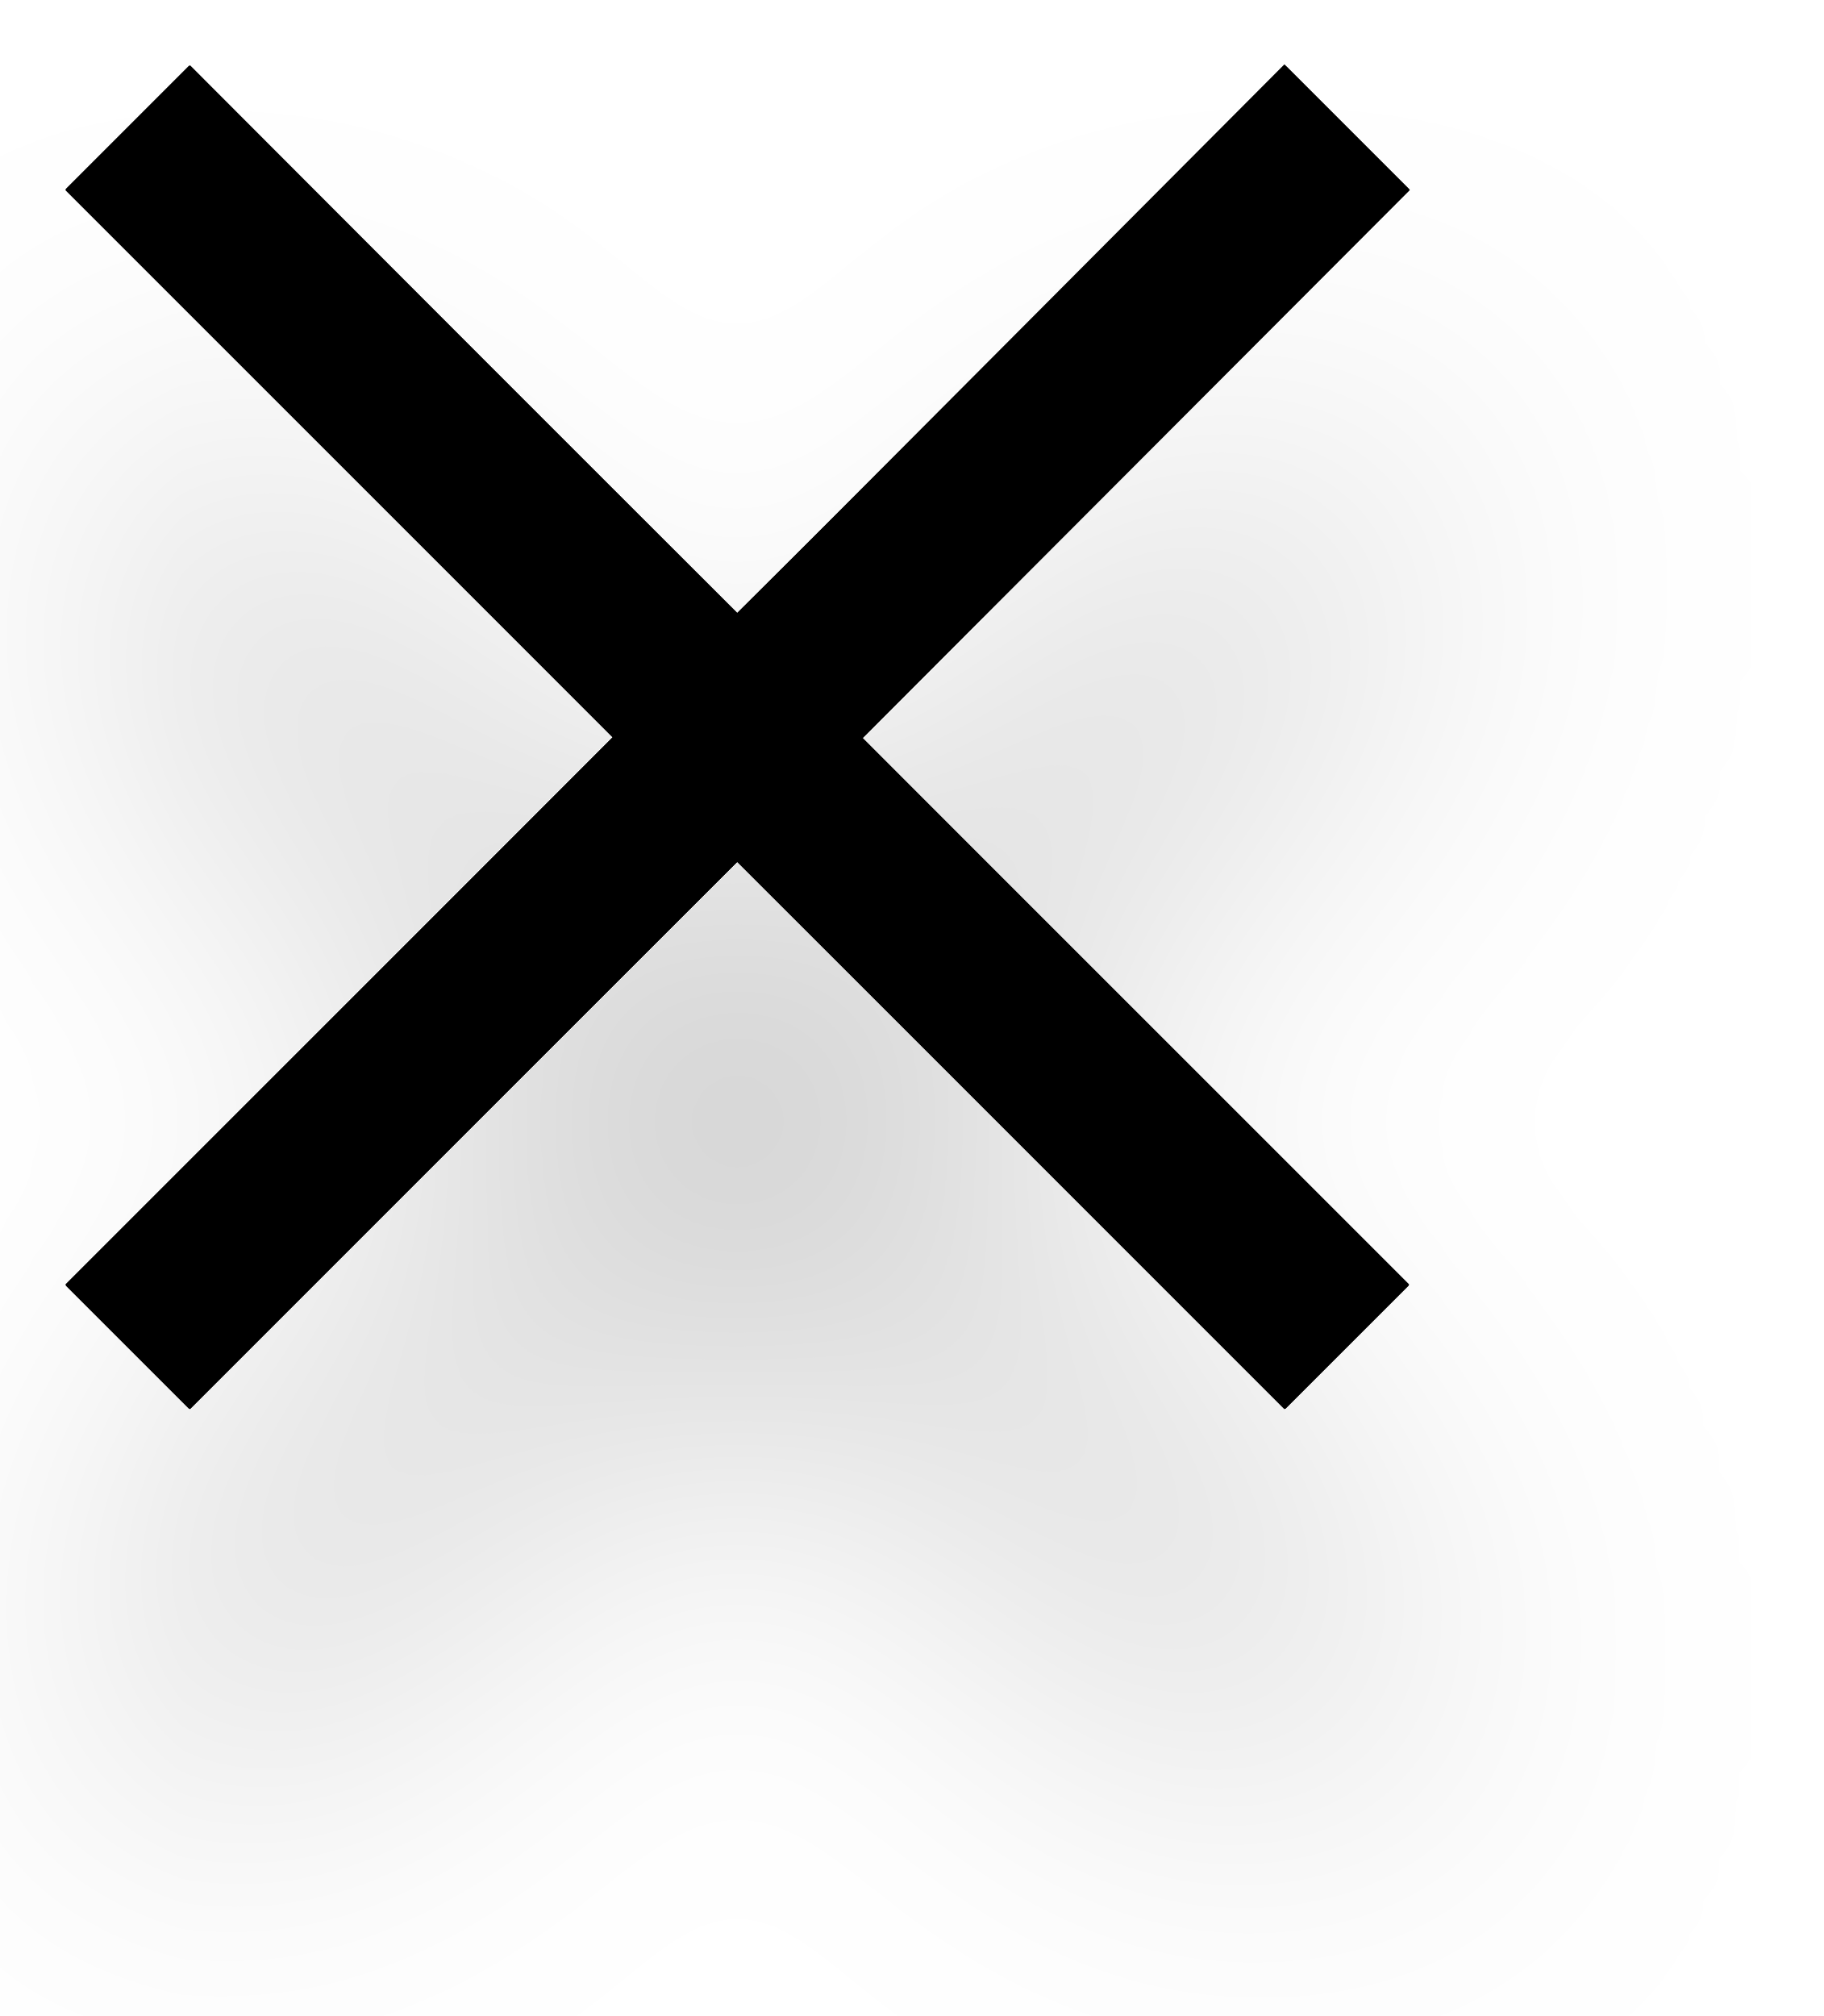
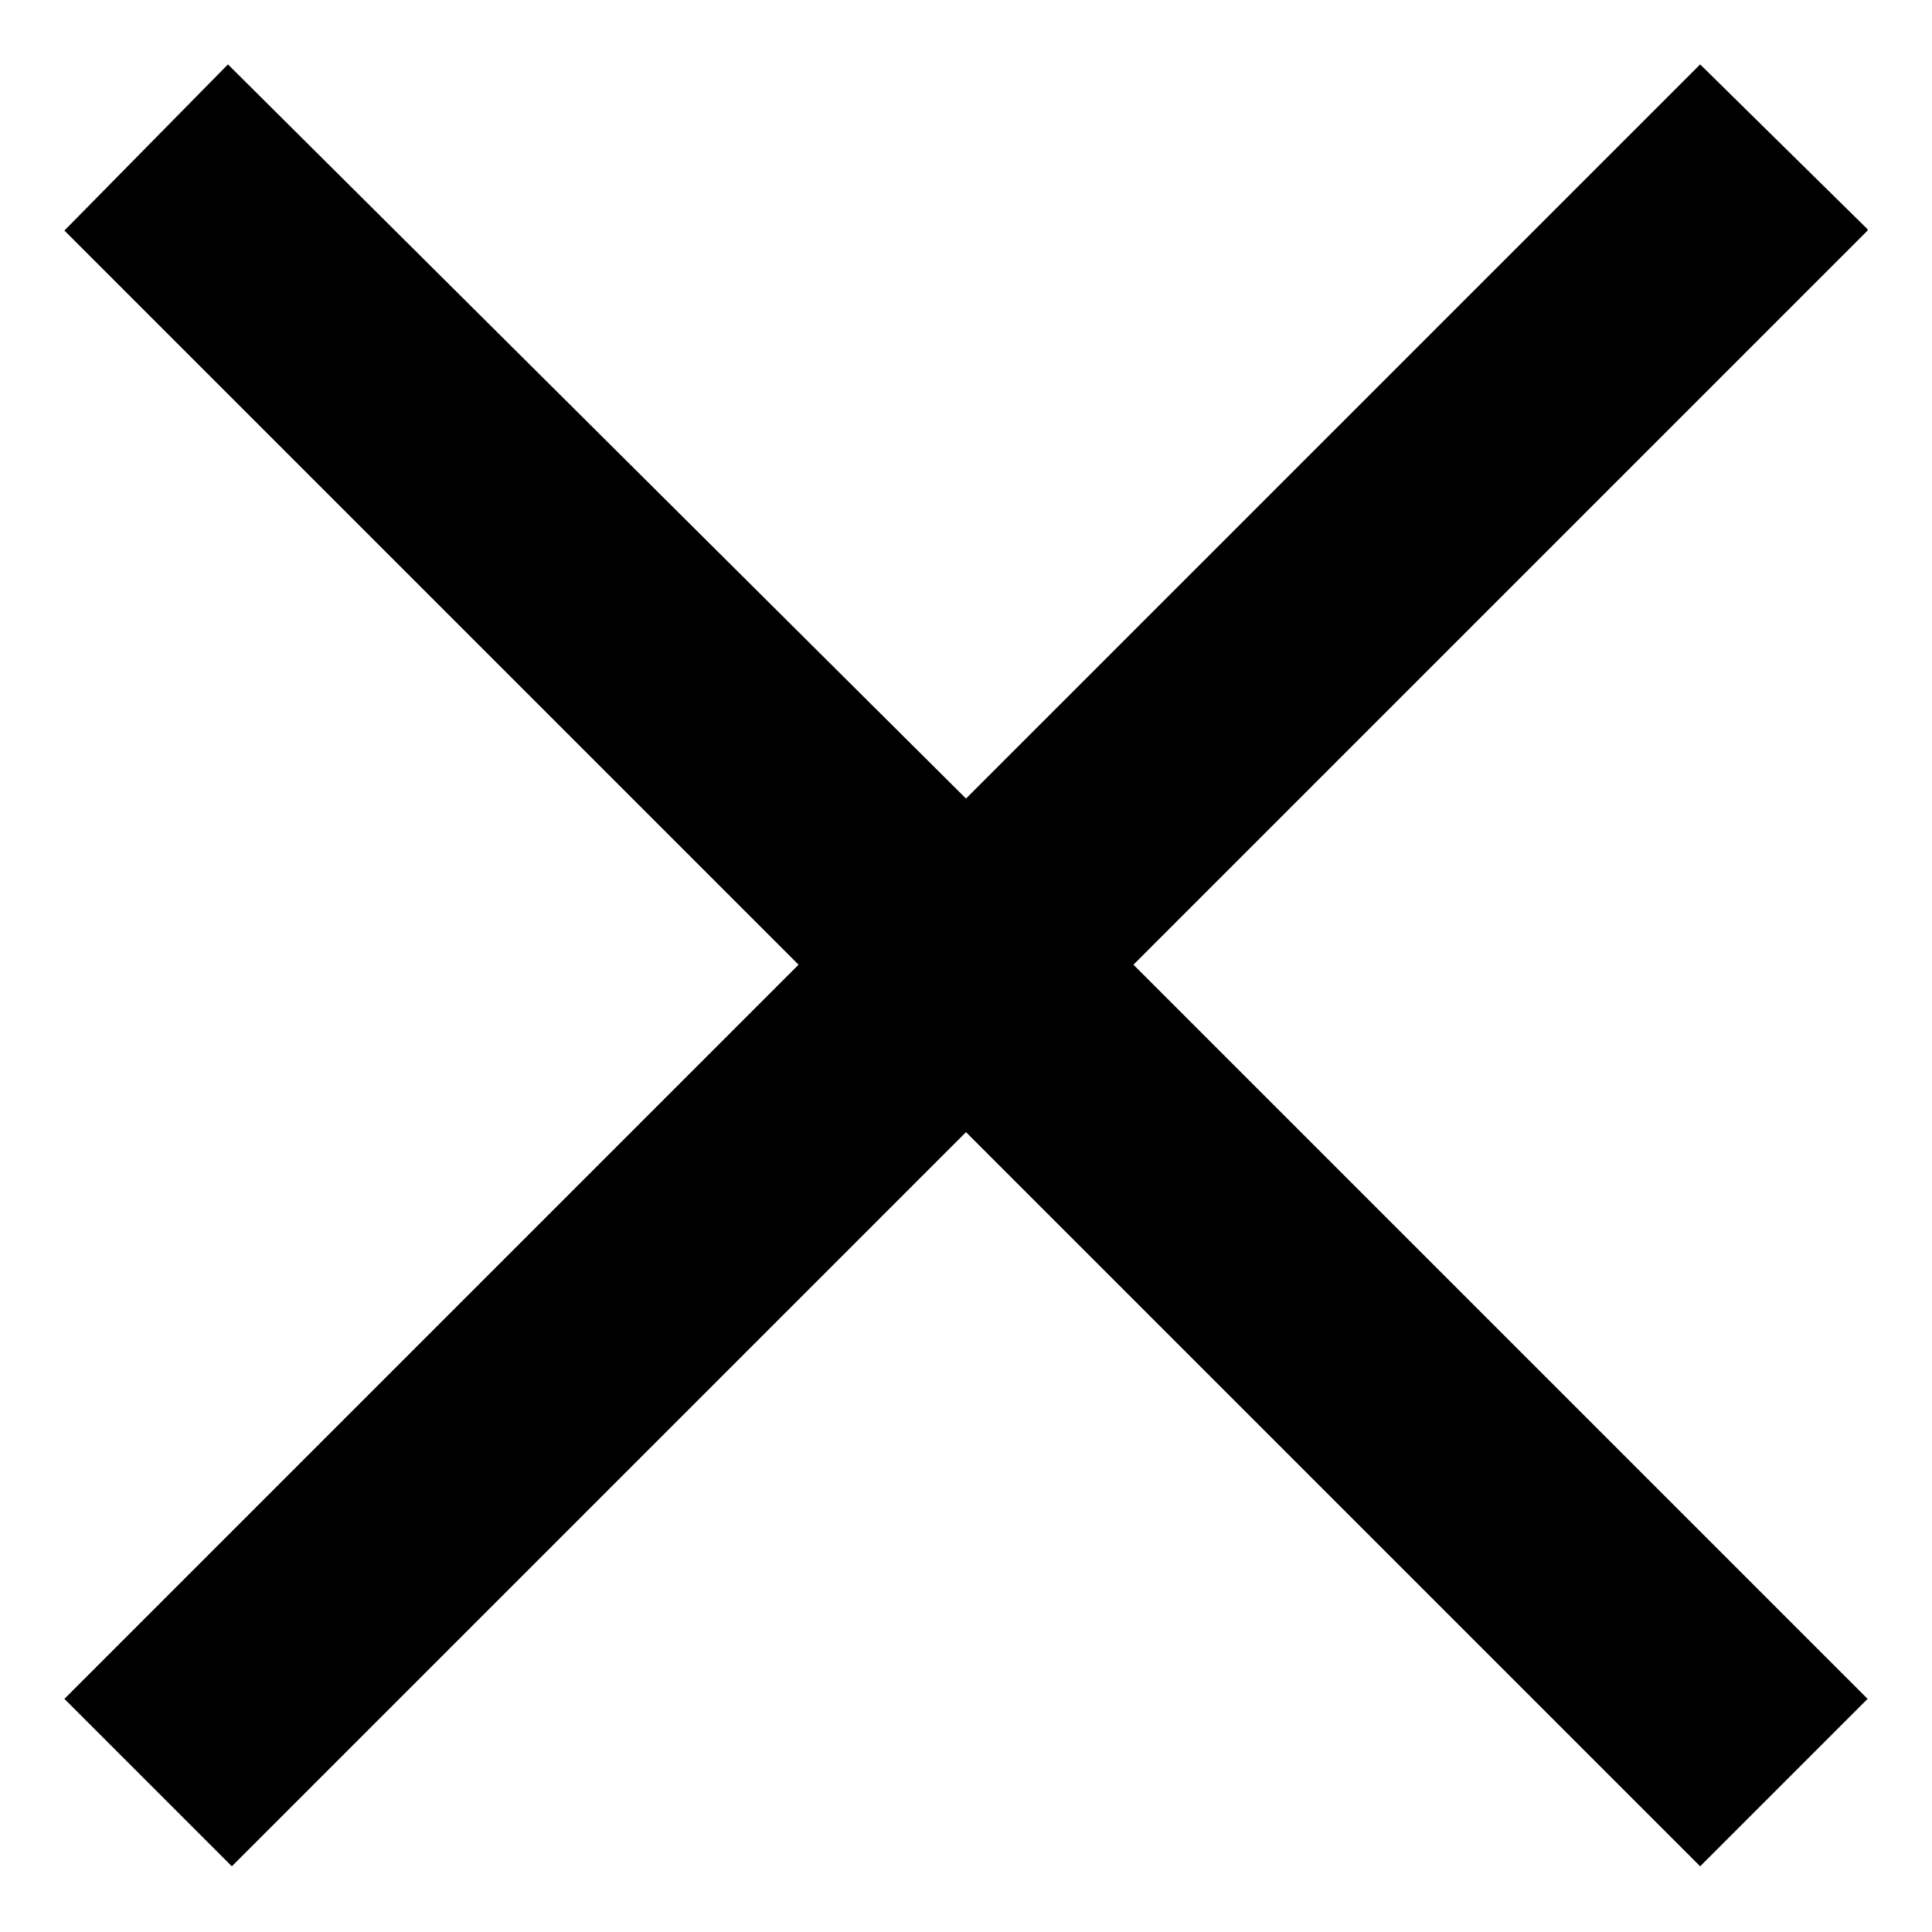
- <svg xmlns="http://www.w3.org/2000/svg" width="19" height="21" fill="none" viewBox="0 0 19 21">
-   <g filter="url(#a)">
-     <path fill="#000" d="m14.68 1.97-1.3-1.3-5.7 5.72L1.98.68l-1.3 1.3 5.7 5.7-5.7 5.7 1.3 1.3 5.7-5.7 5.7 5.7 1.3-1.3-5.7-5.7 5.7-5.7Z" />
-     <path stroke="#000" d="m8.62 8.03 5.35 5.36-.58.58-5.36-5.35-.35-.36-.35.36-5.36 5.35-.58-.58 5.35-5.36.35-.35-.35-.35-5.35-5.36.58-.58 5.36 5.35.35.35.35-.35L13.4 1.4l.58.58-5.35 5.36-.36.35.36.35Z" />
-   </g>
-   <defs>
-     <filter id="a" width="22" height="22" x="-3.32" y=".68" color-interpolation-filters="sRGB" filterUnits="userSpaceOnUse">
-       <feFlood flood-opacity="0" result="BackgroundImageFix" />
-       <feColorMatrix in="SourceAlpha" result="hardAlpha" values="0 0 0 0 0 0 0 0 0 0 0 0 0 0 0 0 0 0 127 0" />
-       <feOffset dy="4" />
-       <feGaussianBlur stdDeviation="2" />
-       <feComposite in2="hardAlpha" operator="out" />
-       <feColorMatrix values="0 0 0 0 0 0 0 0 0 0 0 0 0 0 0 0 0 0 0.25 0" />
-       <feBlend in2="BackgroundImageFix" result="effect1_dropShadow_81902_332" />
-       <feBlend in="SourceGraphic" in2="effect1_dropShadow_81902_332" result="shape" />
-     </filter>
-   </defs>
+ <svg xmlns="http://www.w3.org/2000/svg" width="15" height="15" fill="none" viewBox="0 0 15 15">
+   <path fill="#000" d="M14.5 1.78 13.2.5l-5.7 5.7L1.77.5.5 1.79l5.7 5.7-5.7 5.7 1.3 1.3 5.7-5.7 5.7 5.7 1.3-1.3-5.7-5.7 5.7-5.7Z" />
</svg>
